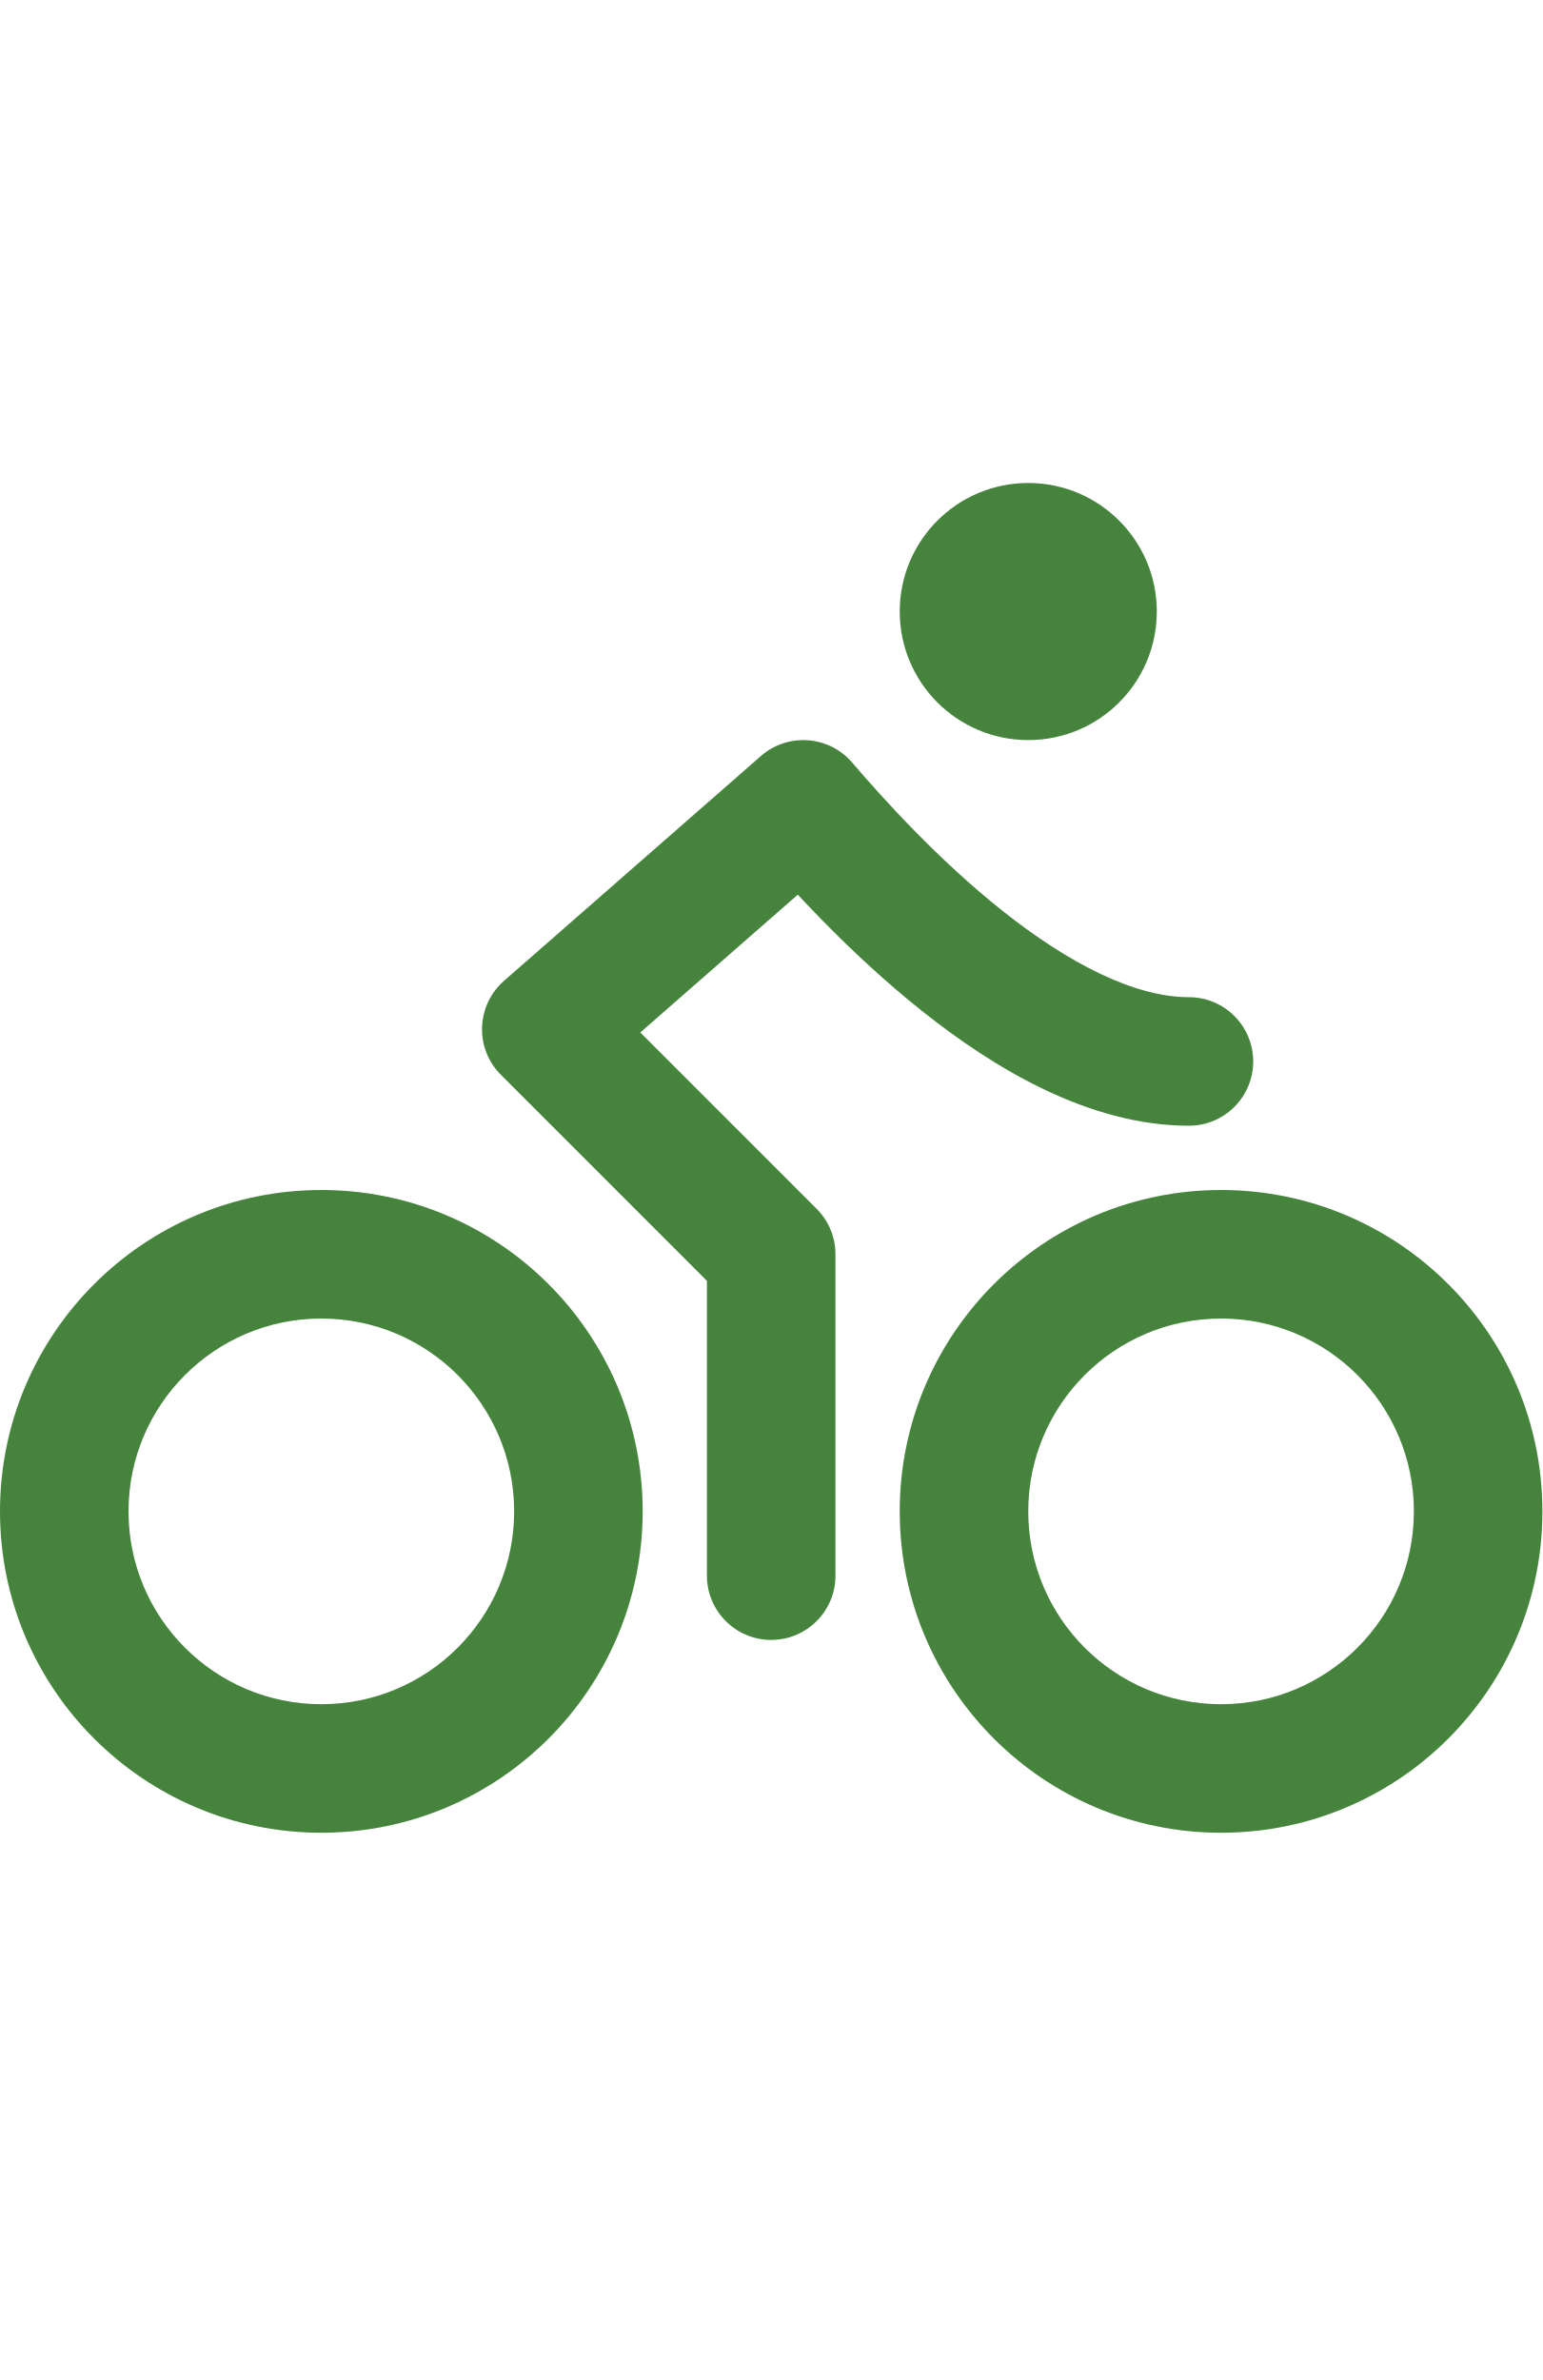
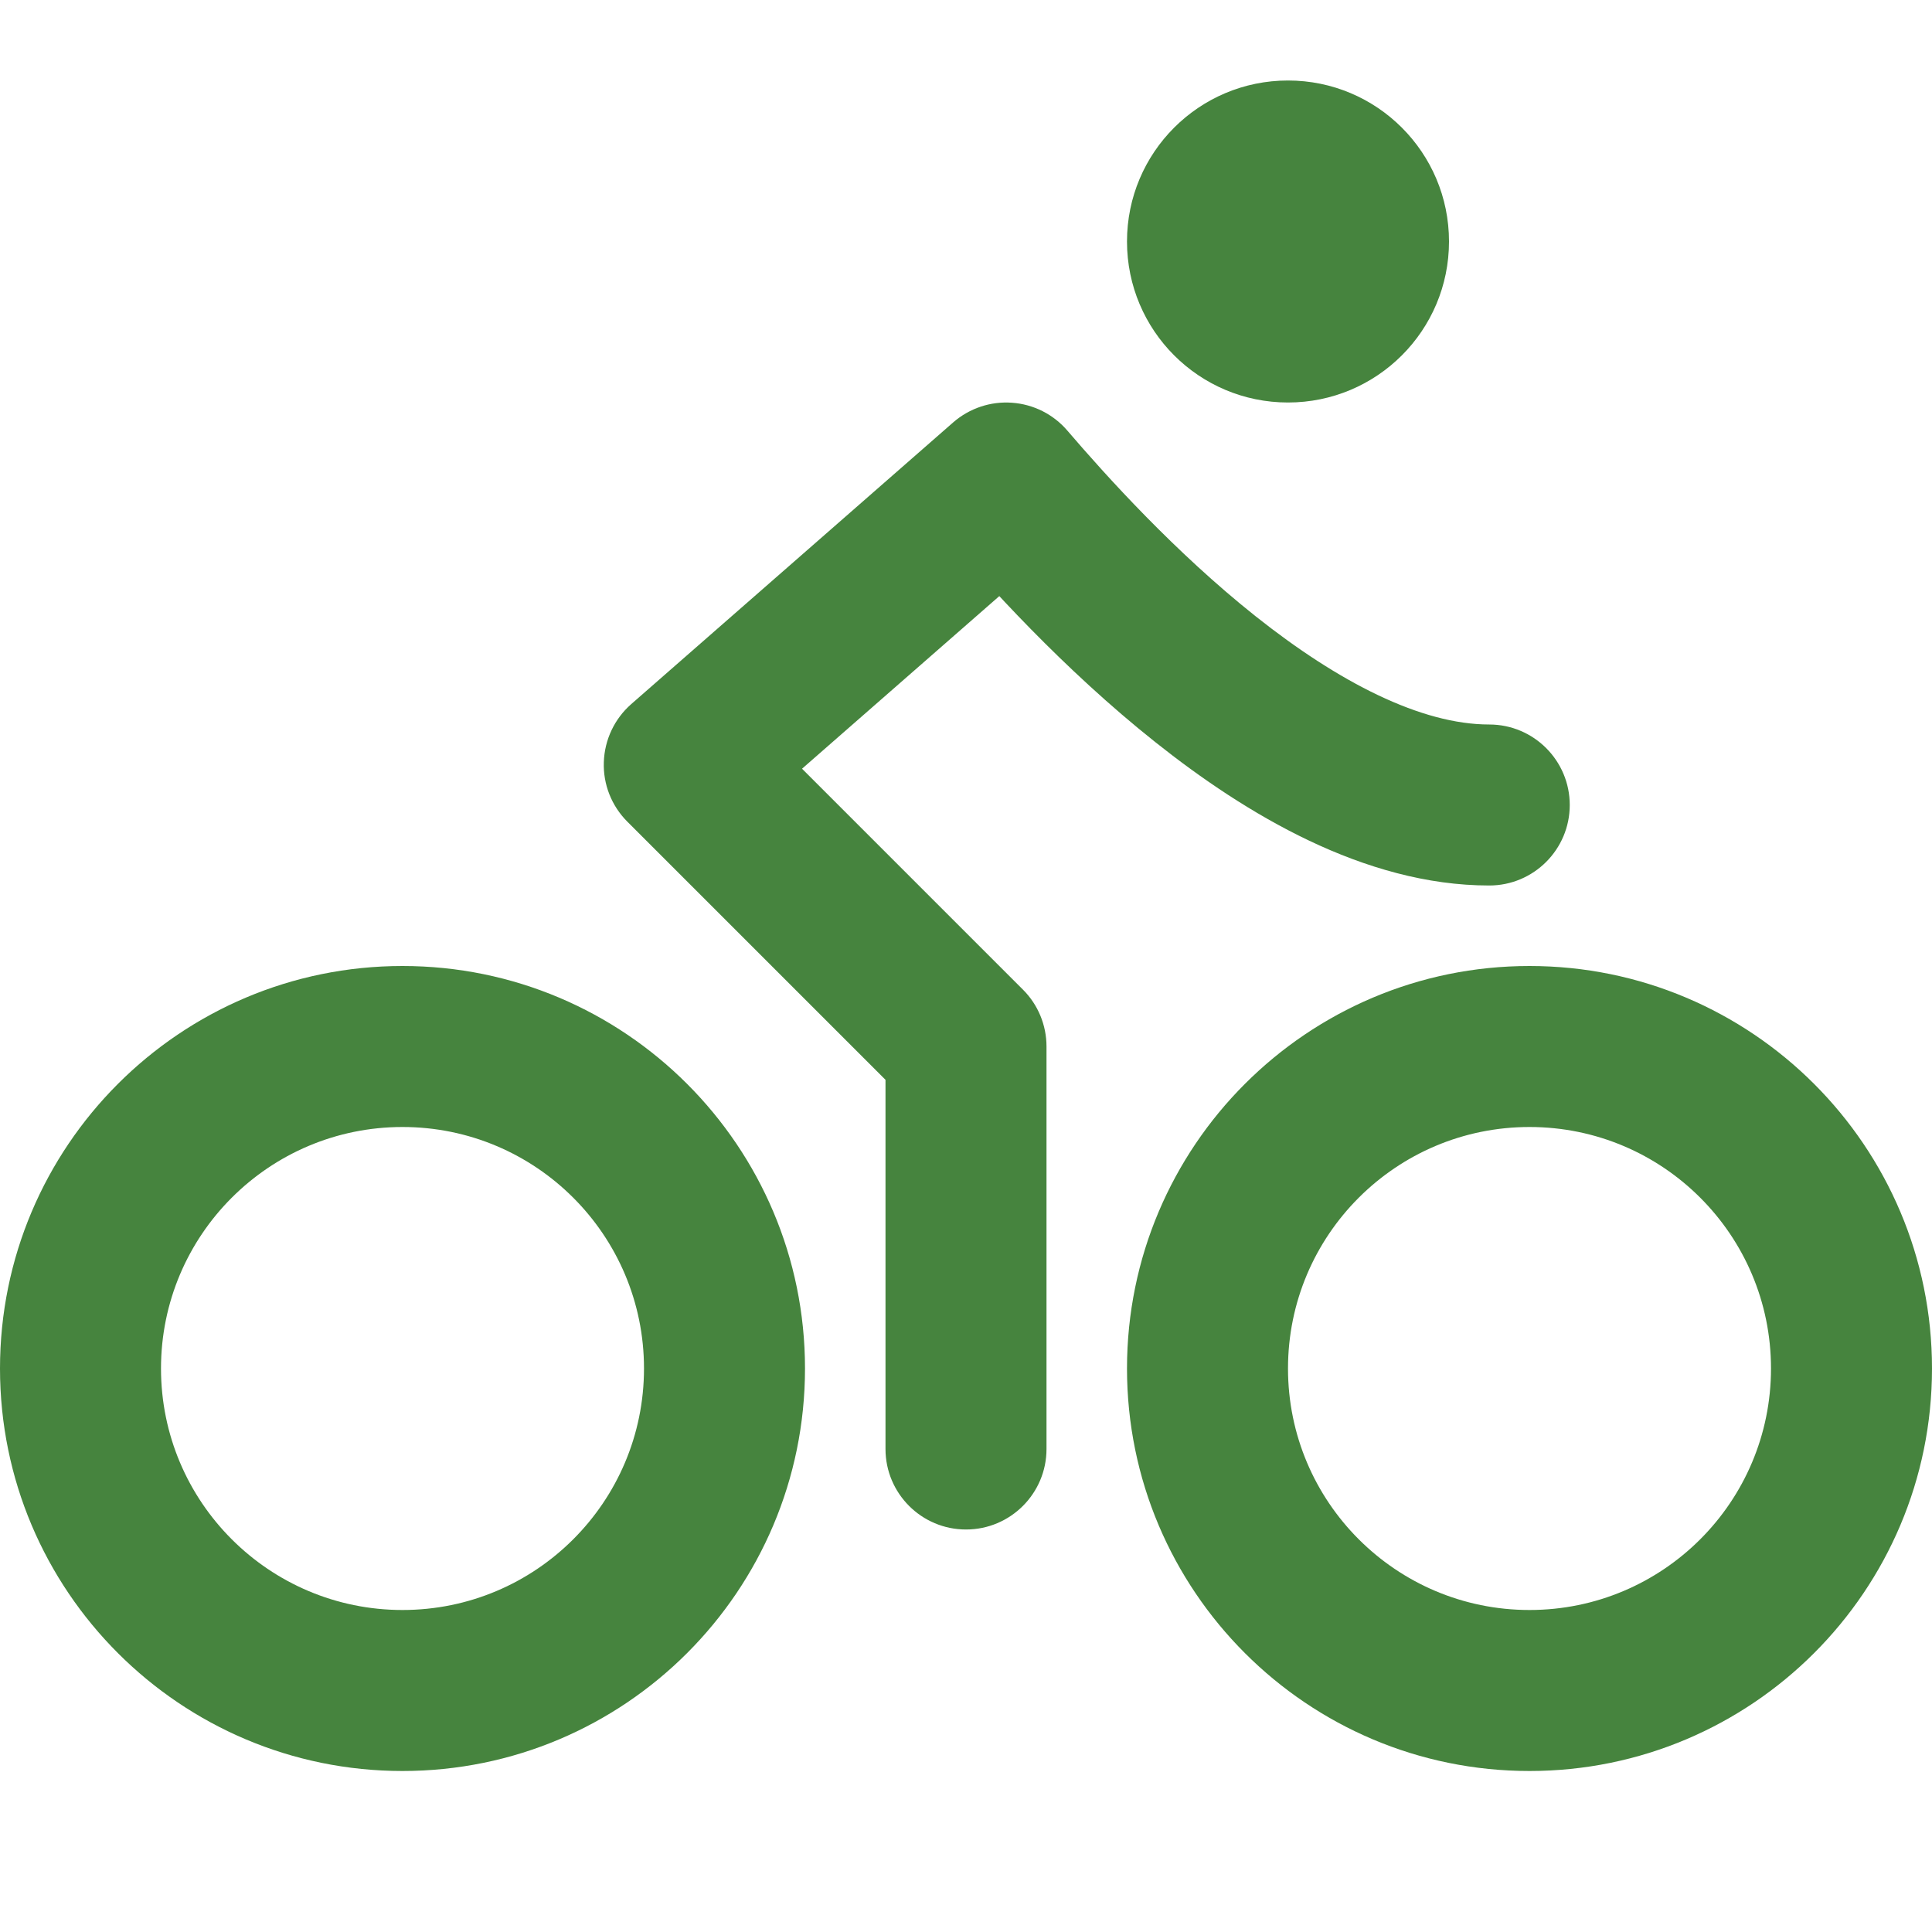
- <svg xmlns="http://www.w3.org/2000/svg" width="35px" height="54px" viewBox="0 0 24 24" fill="none">
+ <svg xmlns="http://www.w3.org/2000/svg" width="54px" height="54px" viewBox="0 0 24 24" fill="none">
  <g id="SVGRepo_bgCarrier" stroke-width="0" />
  <g id="SVGRepo_tracerCarrier" stroke-linecap="round" stroke-linejoin="round" />
  <g id="SVGRepo_iconCarrier">
    <path d="M11 18C11 18.552 11.448 19 12 19C12.552 19 13 18.552 13 18H11ZM12 13H13C13 12.735 12.895 12.48 12.707 12.293L12 13ZM8.5 9.5L7.841 8.747C7.633 8.93 7.51 9.19 7.501 9.467C7.491 9.743 7.597 10.011 7.793 10.207L8.5 9.5ZM12.5 6L13.259 5.349C13.085 5.146 12.838 5.022 12.572 5.003C12.305 4.983 12.042 5.072 11.841 5.247L12.5 6ZM18.5 11C19.052 11 19.5 10.552 19.5 10C19.5 9.448 19.052 9 18.5 9V11ZM8 17C8 18.657 6.657 20 5 20V22C7.761 22 10 19.761 10 17H8ZM5 20C3.343 20 2 18.657 2 17H0C0 19.761 2.239 22 5 22V20ZM2 17C2 15.343 3.343 14 5 14V12C2.239 12 0 14.239 0 17H2ZM5 14C6.657 14 8 15.343 8 17H10C10 14.239 7.761 12 5 12V14ZM13 18V13H11V18H13ZM12.707 12.293L9.207 8.793L7.793 10.207L11.293 13.707L12.707 12.293ZM9.159 10.253L13.159 6.753L11.841 5.247L7.841 8.747L9.159 10.253ZM11.741 6.651C12.254 7.25 13.203 8.307 14.353 9.22C15.467 10.106 16.945 11 18.5 11V9C17.655 9 16.633 8.478 15.597 7.655C14.597 6.86 13.746 5.917 13.259 5.349L11.741 6.651ZM22 17C22 18.657 20.657 20 19 20V22C21.761 22 24 19.761 24 17H22ZM19 20C17.343 20 16 18.657 16 17H14C14 19.761 16.239 22 19 22V20ZM16 17C16 15.343 17.343 14 19 14V12C16.239 12 14 14.239 14 17H16ZM19 14C20.657 14 22 15.343 22 17H24C24 14.239 21.761 12 19 12V14ZM16 3V5C17.105 5 18 4.105 18 3H16ZM16 3H14C14 4.105 14.895 5 16 5V3ZM16 3V1C14.895 1 14 1.895 14 3H16ZM16 3H18C18 1.895 17.105 1 16 1V3Z" fill="#46843e" />
  </g>
</svg>
